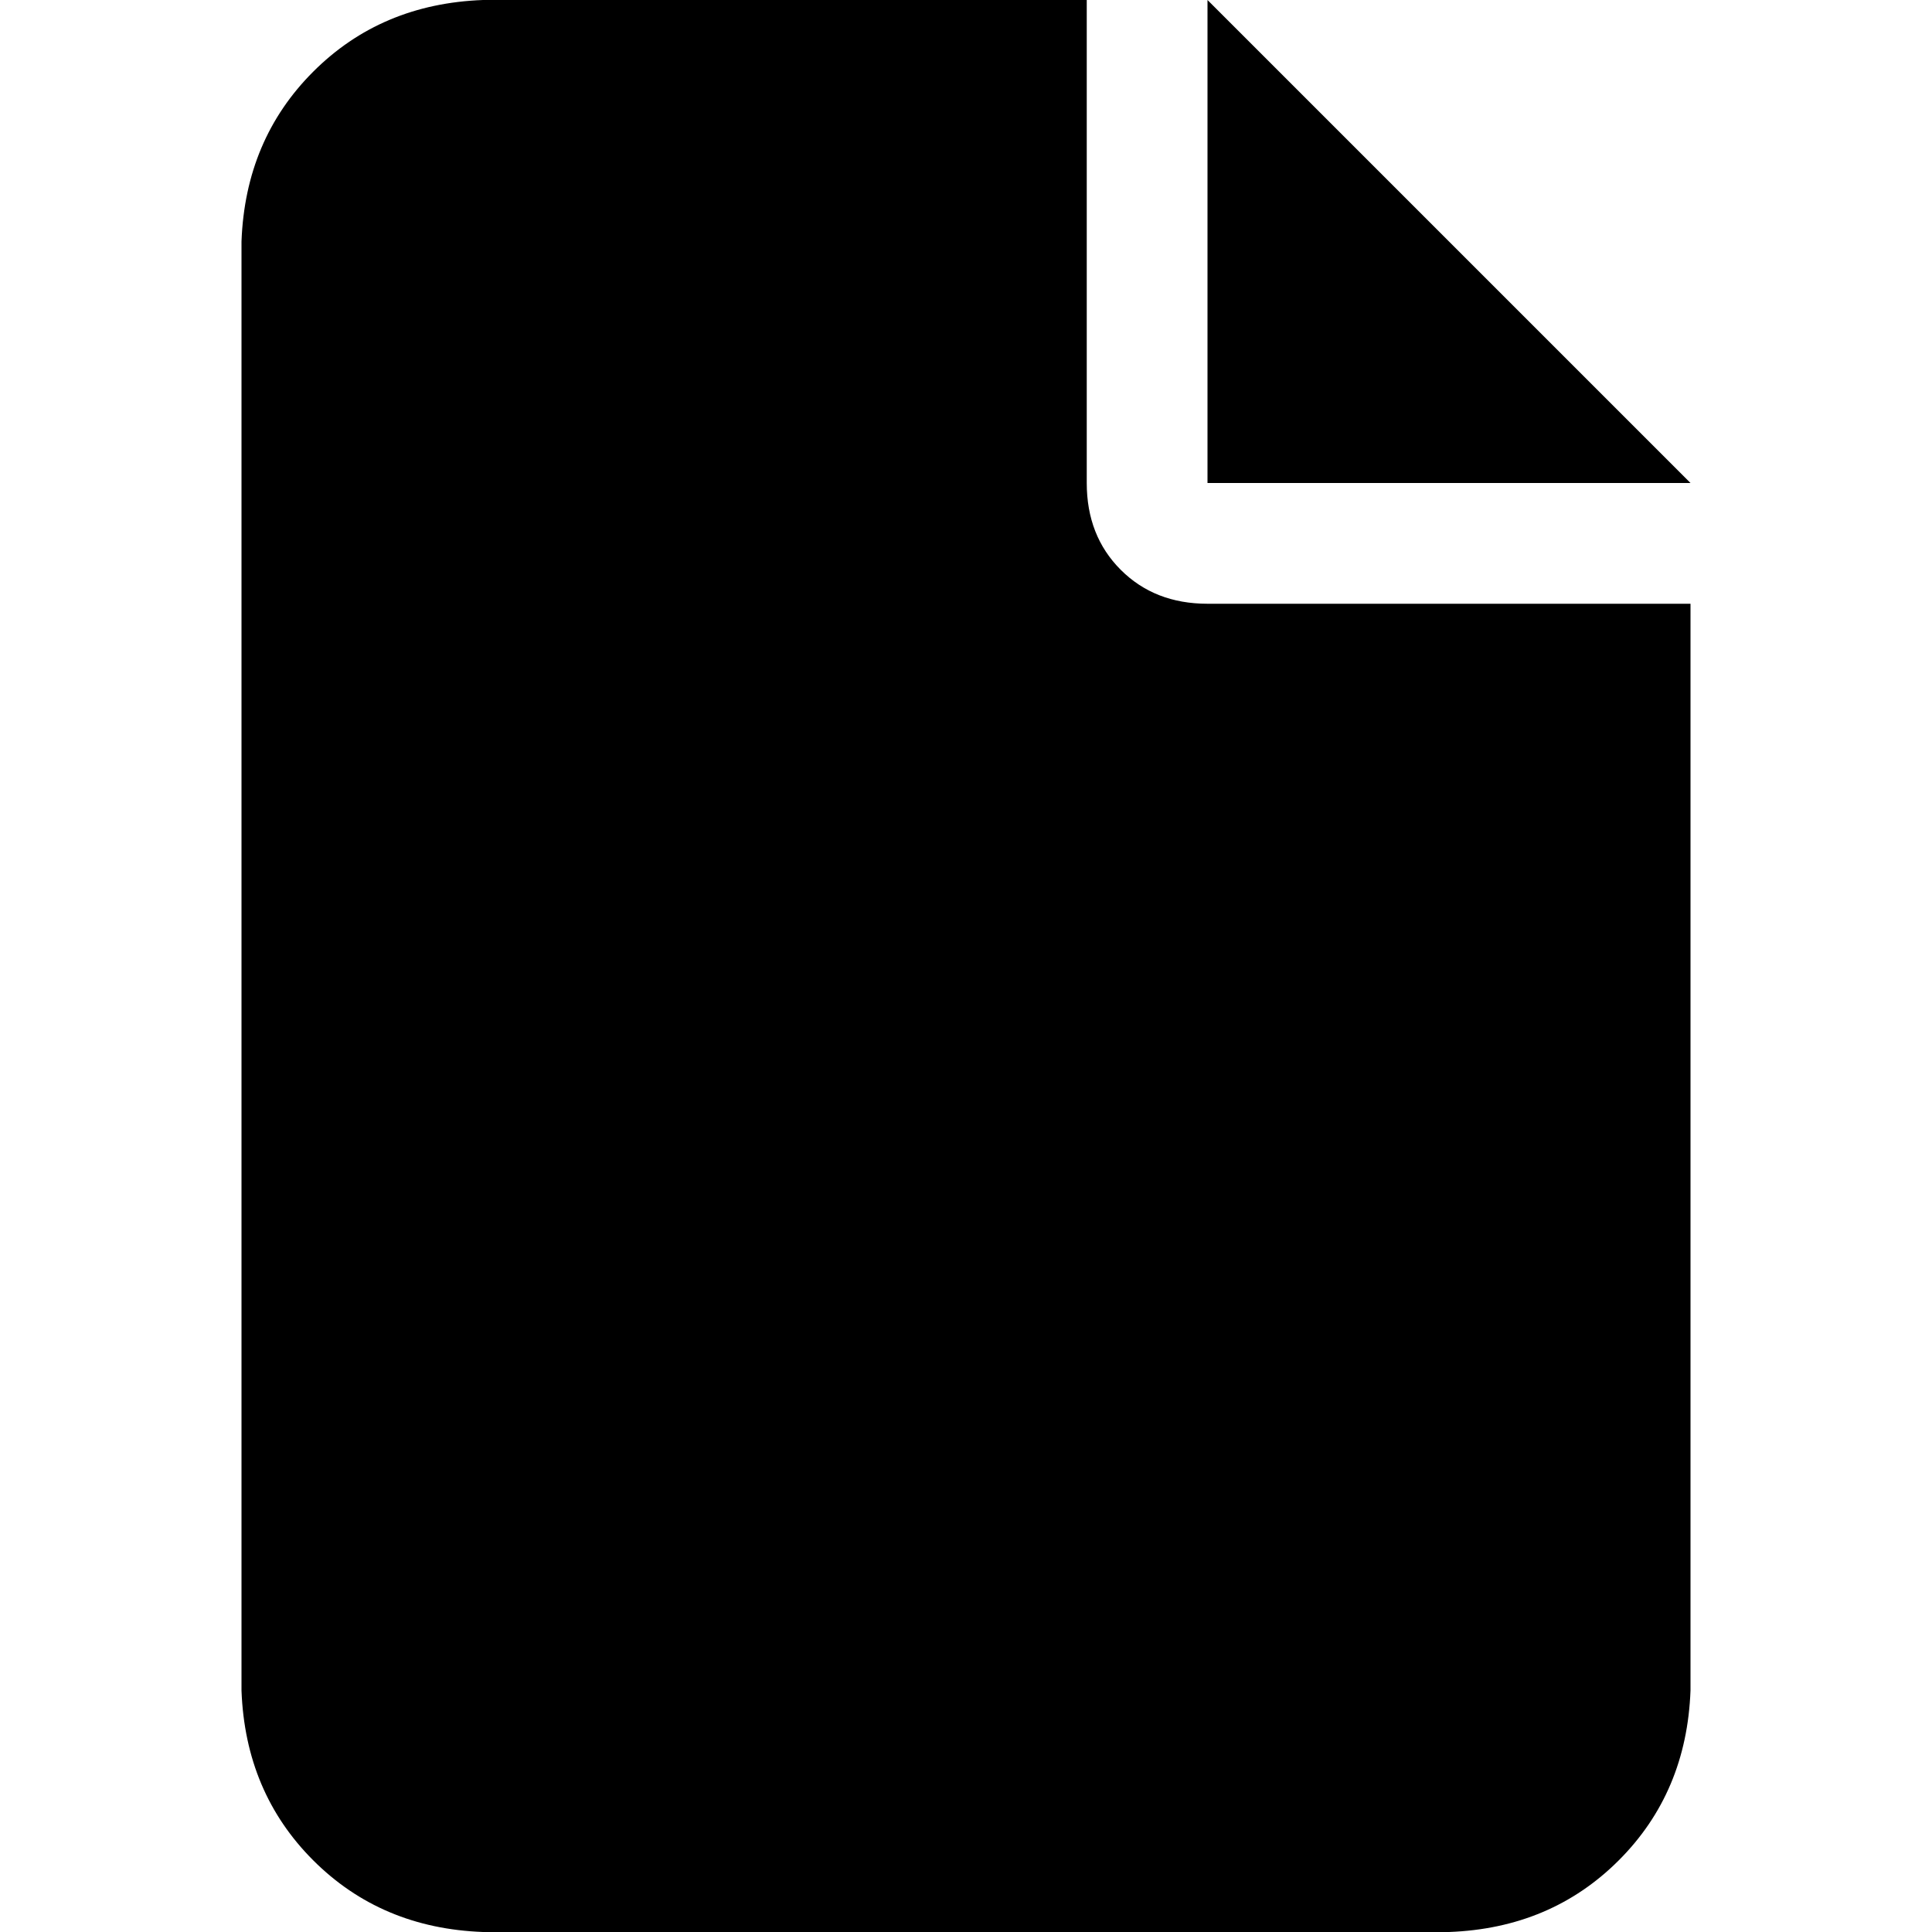
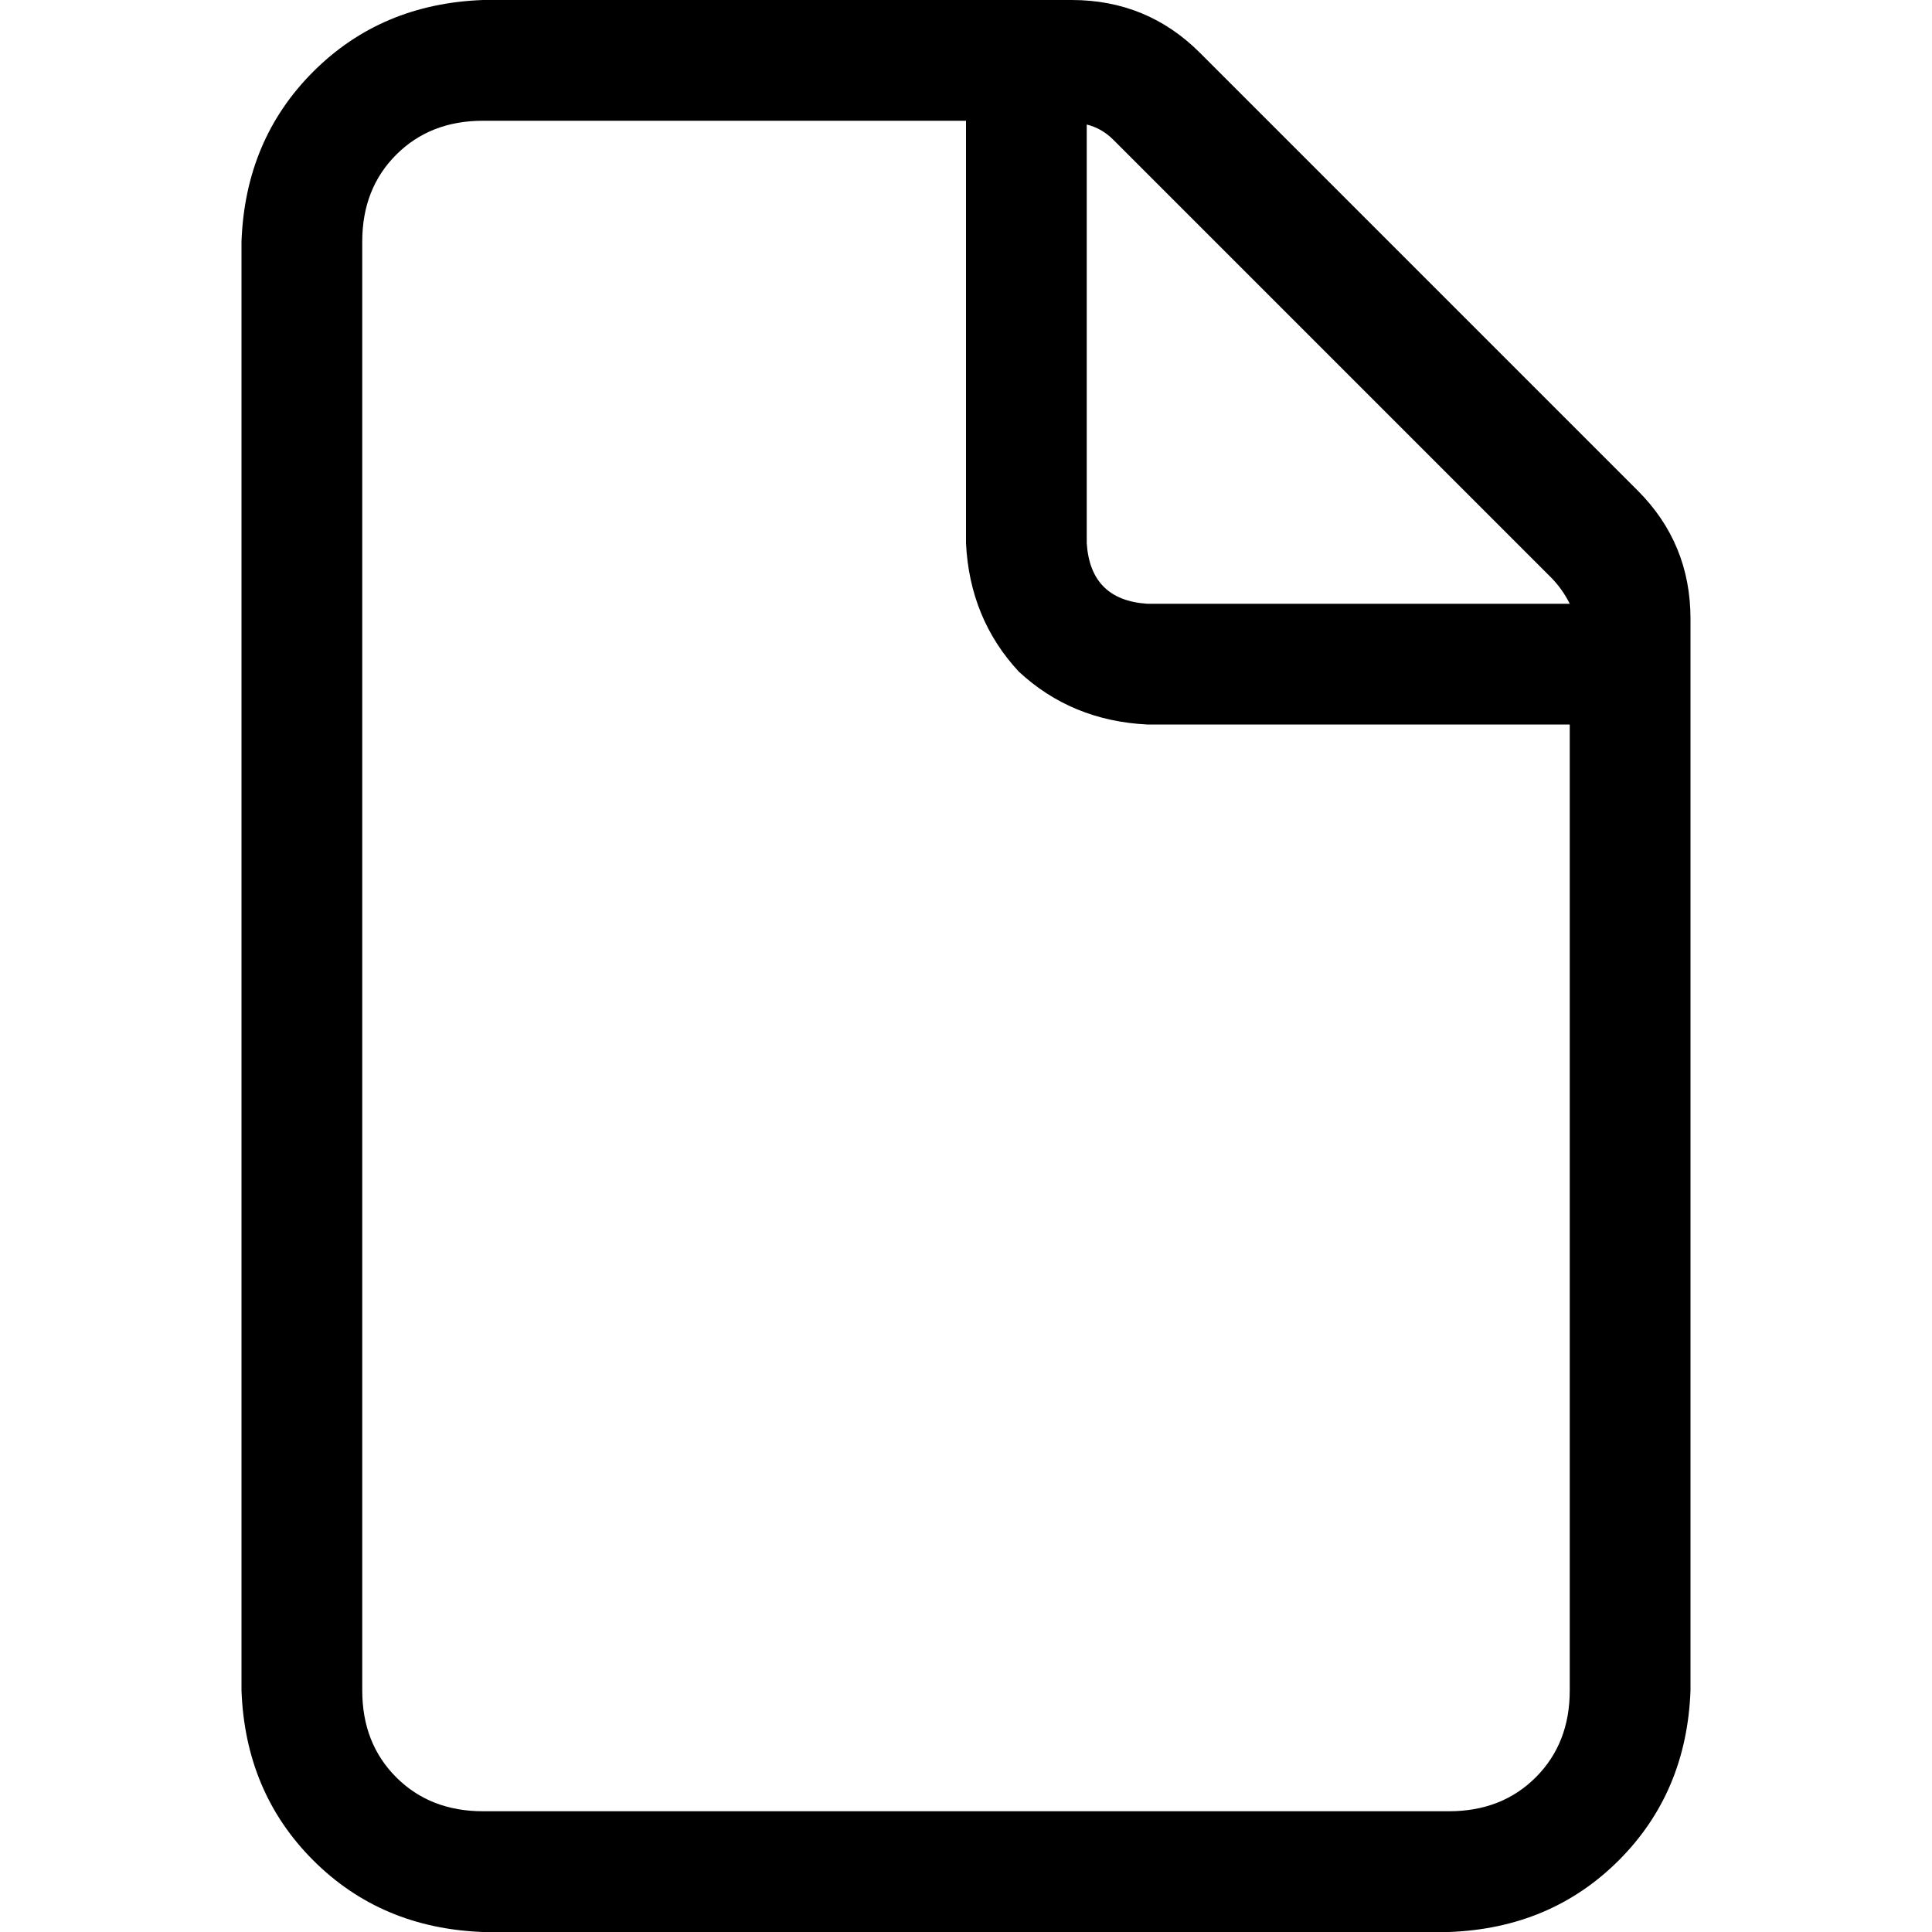
<svg xmlns="http://www.w3.org/2000/svg" height="1em" fill="currentColor" viewBox="0 0 512 512">
-   <path d="M 64 64 Q 65 37 83 19 L 83 19 L 83 19 Q 101 1 128 0 L 288 0 L 288 0 L 288 128 L 288 128 Q 288 142 297 151 Q 306 160 320 160 L 448 160 L 448 160 L 448 448 L 448 448 Q 447 475 429 493 Q 411 511 384 512 L 128 512 L 128 512 Q 101 511 83 493 Q 65 475 64 448 L 64 64 L 64 64 Z M 448 128 L 320 128 L 448 128 L 320 128 L 320 0 L 320 0 L 448 128 L 448 128 Z" />
+   <path d="M 416 448 L 416 192 L 416 448 L 416 192 L 304 192 L 304 192 Q 284 191 270 178 Q 257 164 256 144 L 256 32 L 256 32 L 128 32 L 128 32 Q 114 32 105 41 Q 96 50 96 64 L 96 448 L 96 448 Q 96 462 105 471 Q 114 480 128 480 L 384 480 L 384 480 Q 398 480 407 471 Q 416 462 416 448 L 416 448 Z M 416 160 Q 414 156 411 153 L 295 37 L 295 37 Q 292 34 288 33 L 288 144 L 288 144 Q 289 159 304 160 L 416 160 L 416 160 Z M 64 64 Q 65 37 83 19 L 83 19 L 83 19 Q 101 1 128 0 L 284 0 L 284 0 Q 304 0 318 14 L 434 130 L 434 130 Q 448 144 448 164 L 448 448 L 448 448 Q 447 475 429 493 Q 411 511 384 512 L 128 512 L 128 512 Q 101 511 83 493 Q 65 475 64 448 L 64 64 L 64 64 Z" />
</svg>
